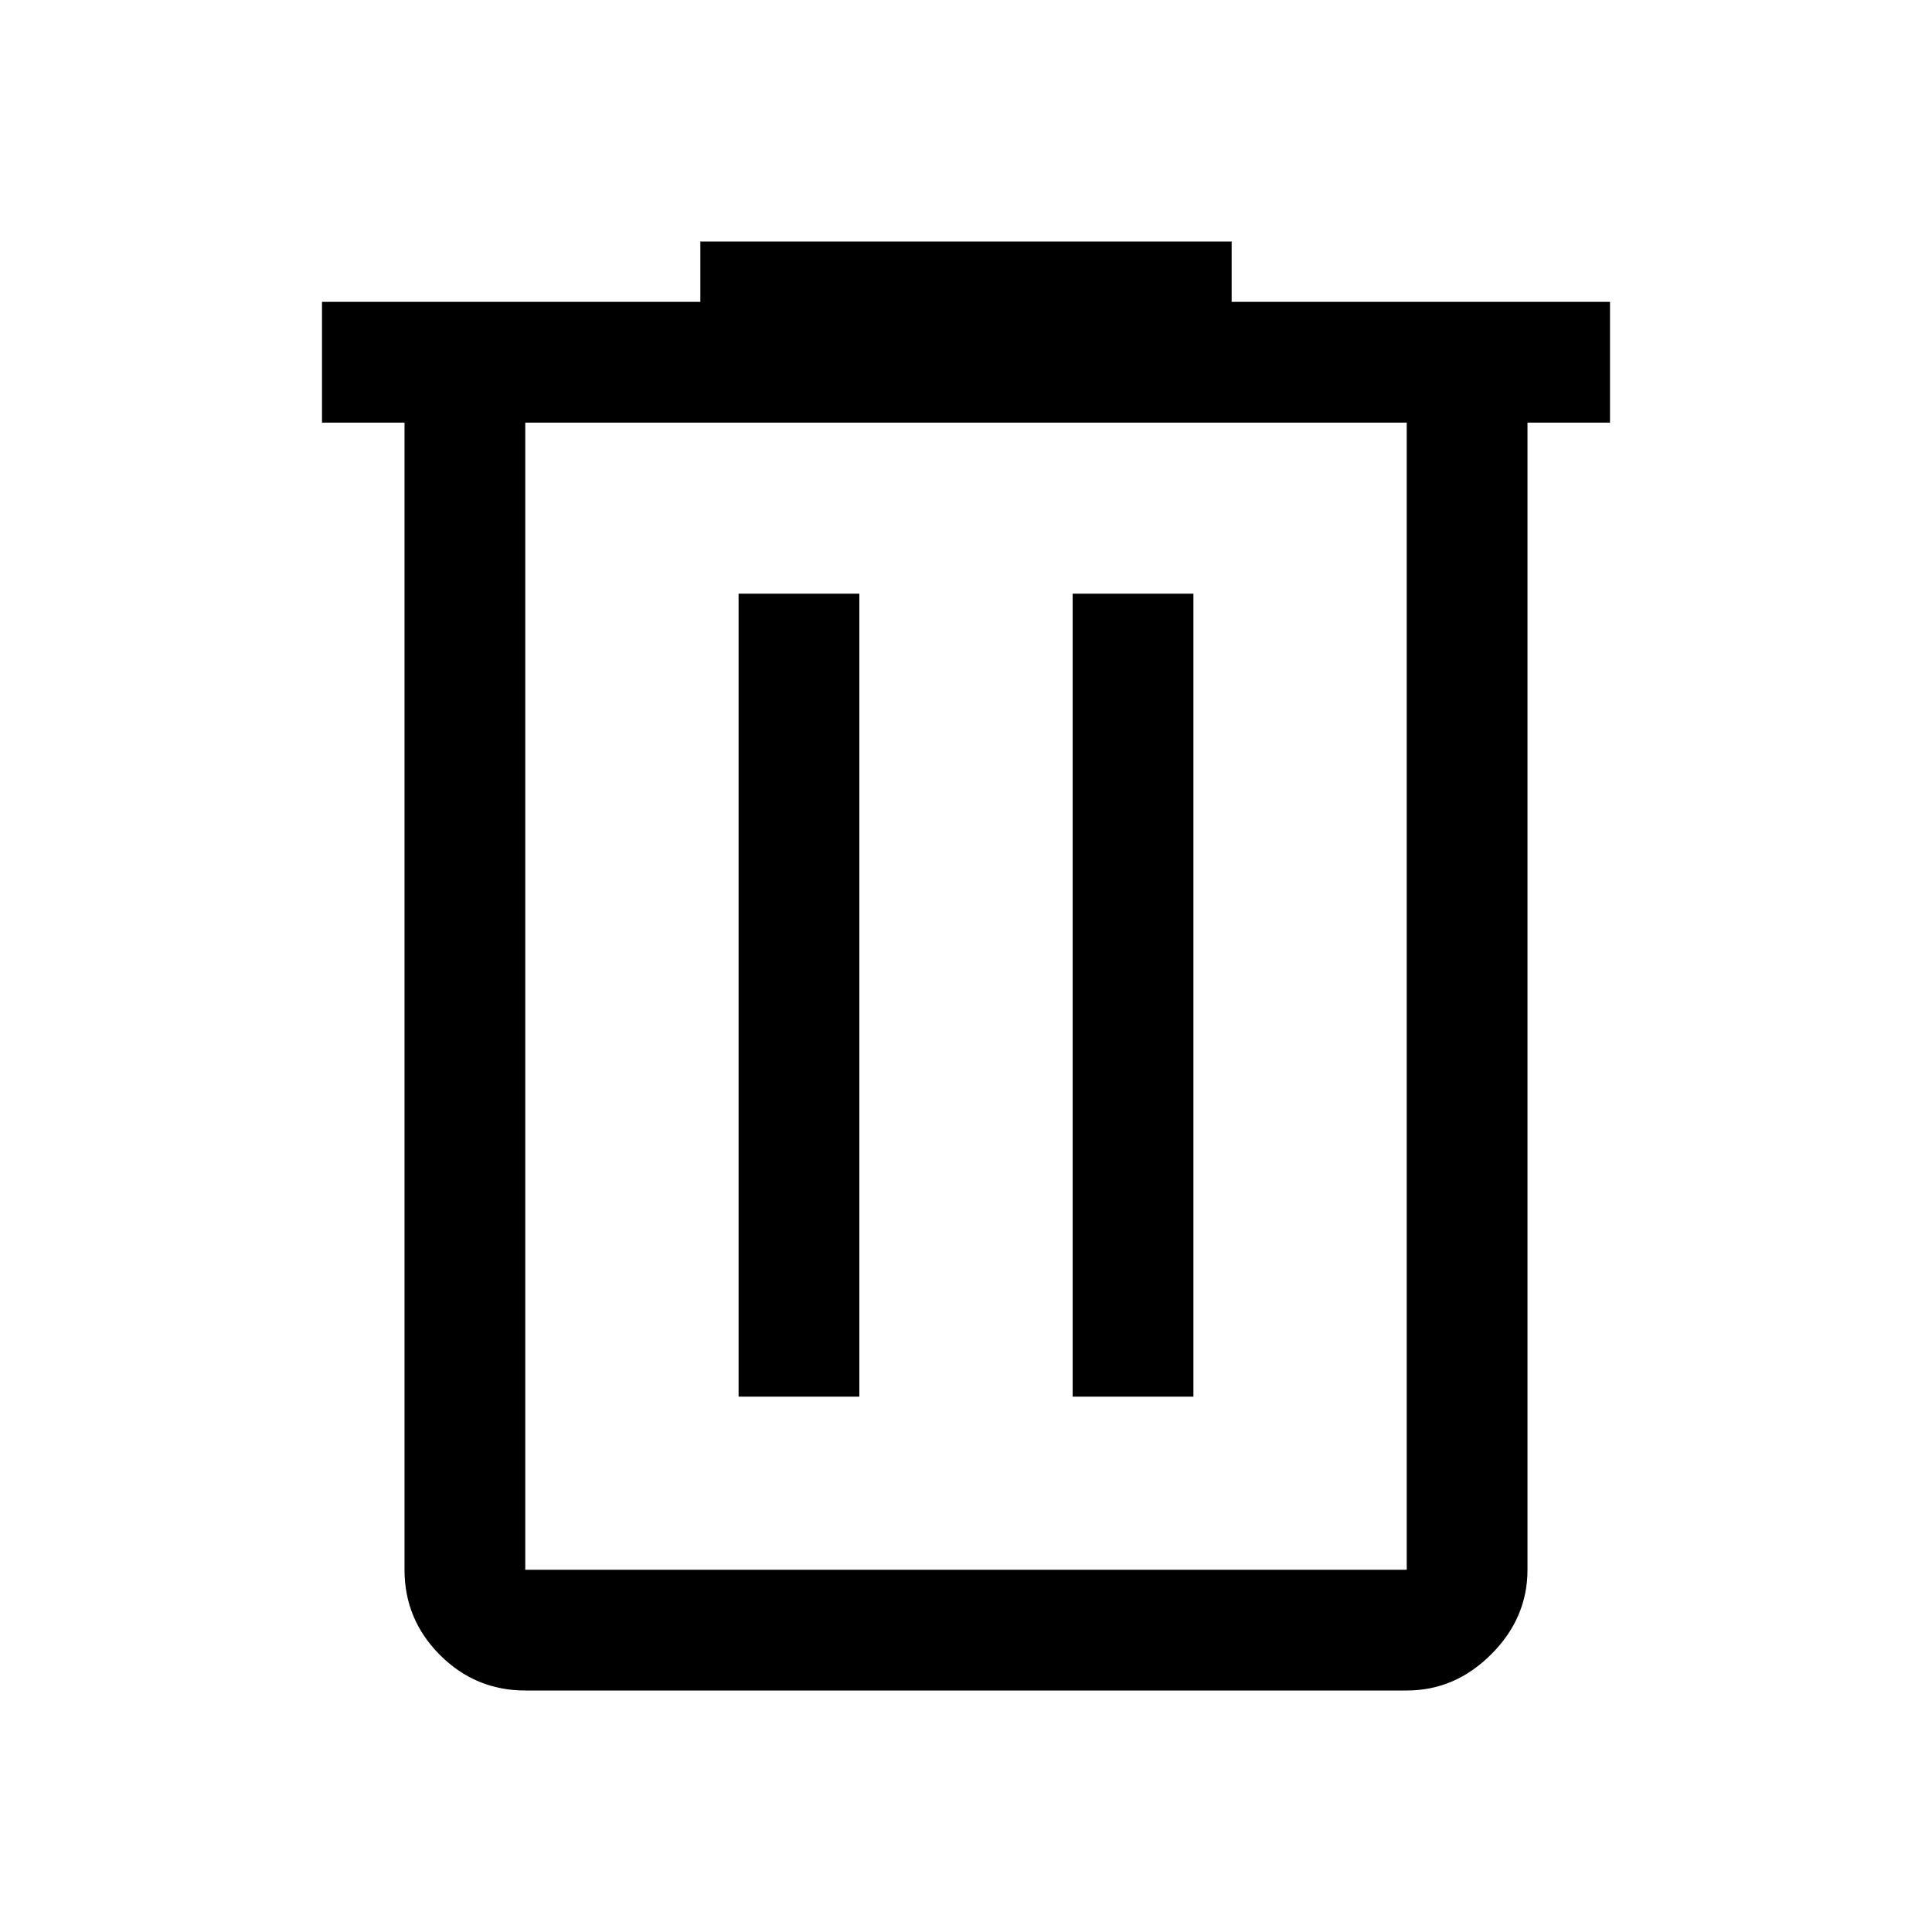
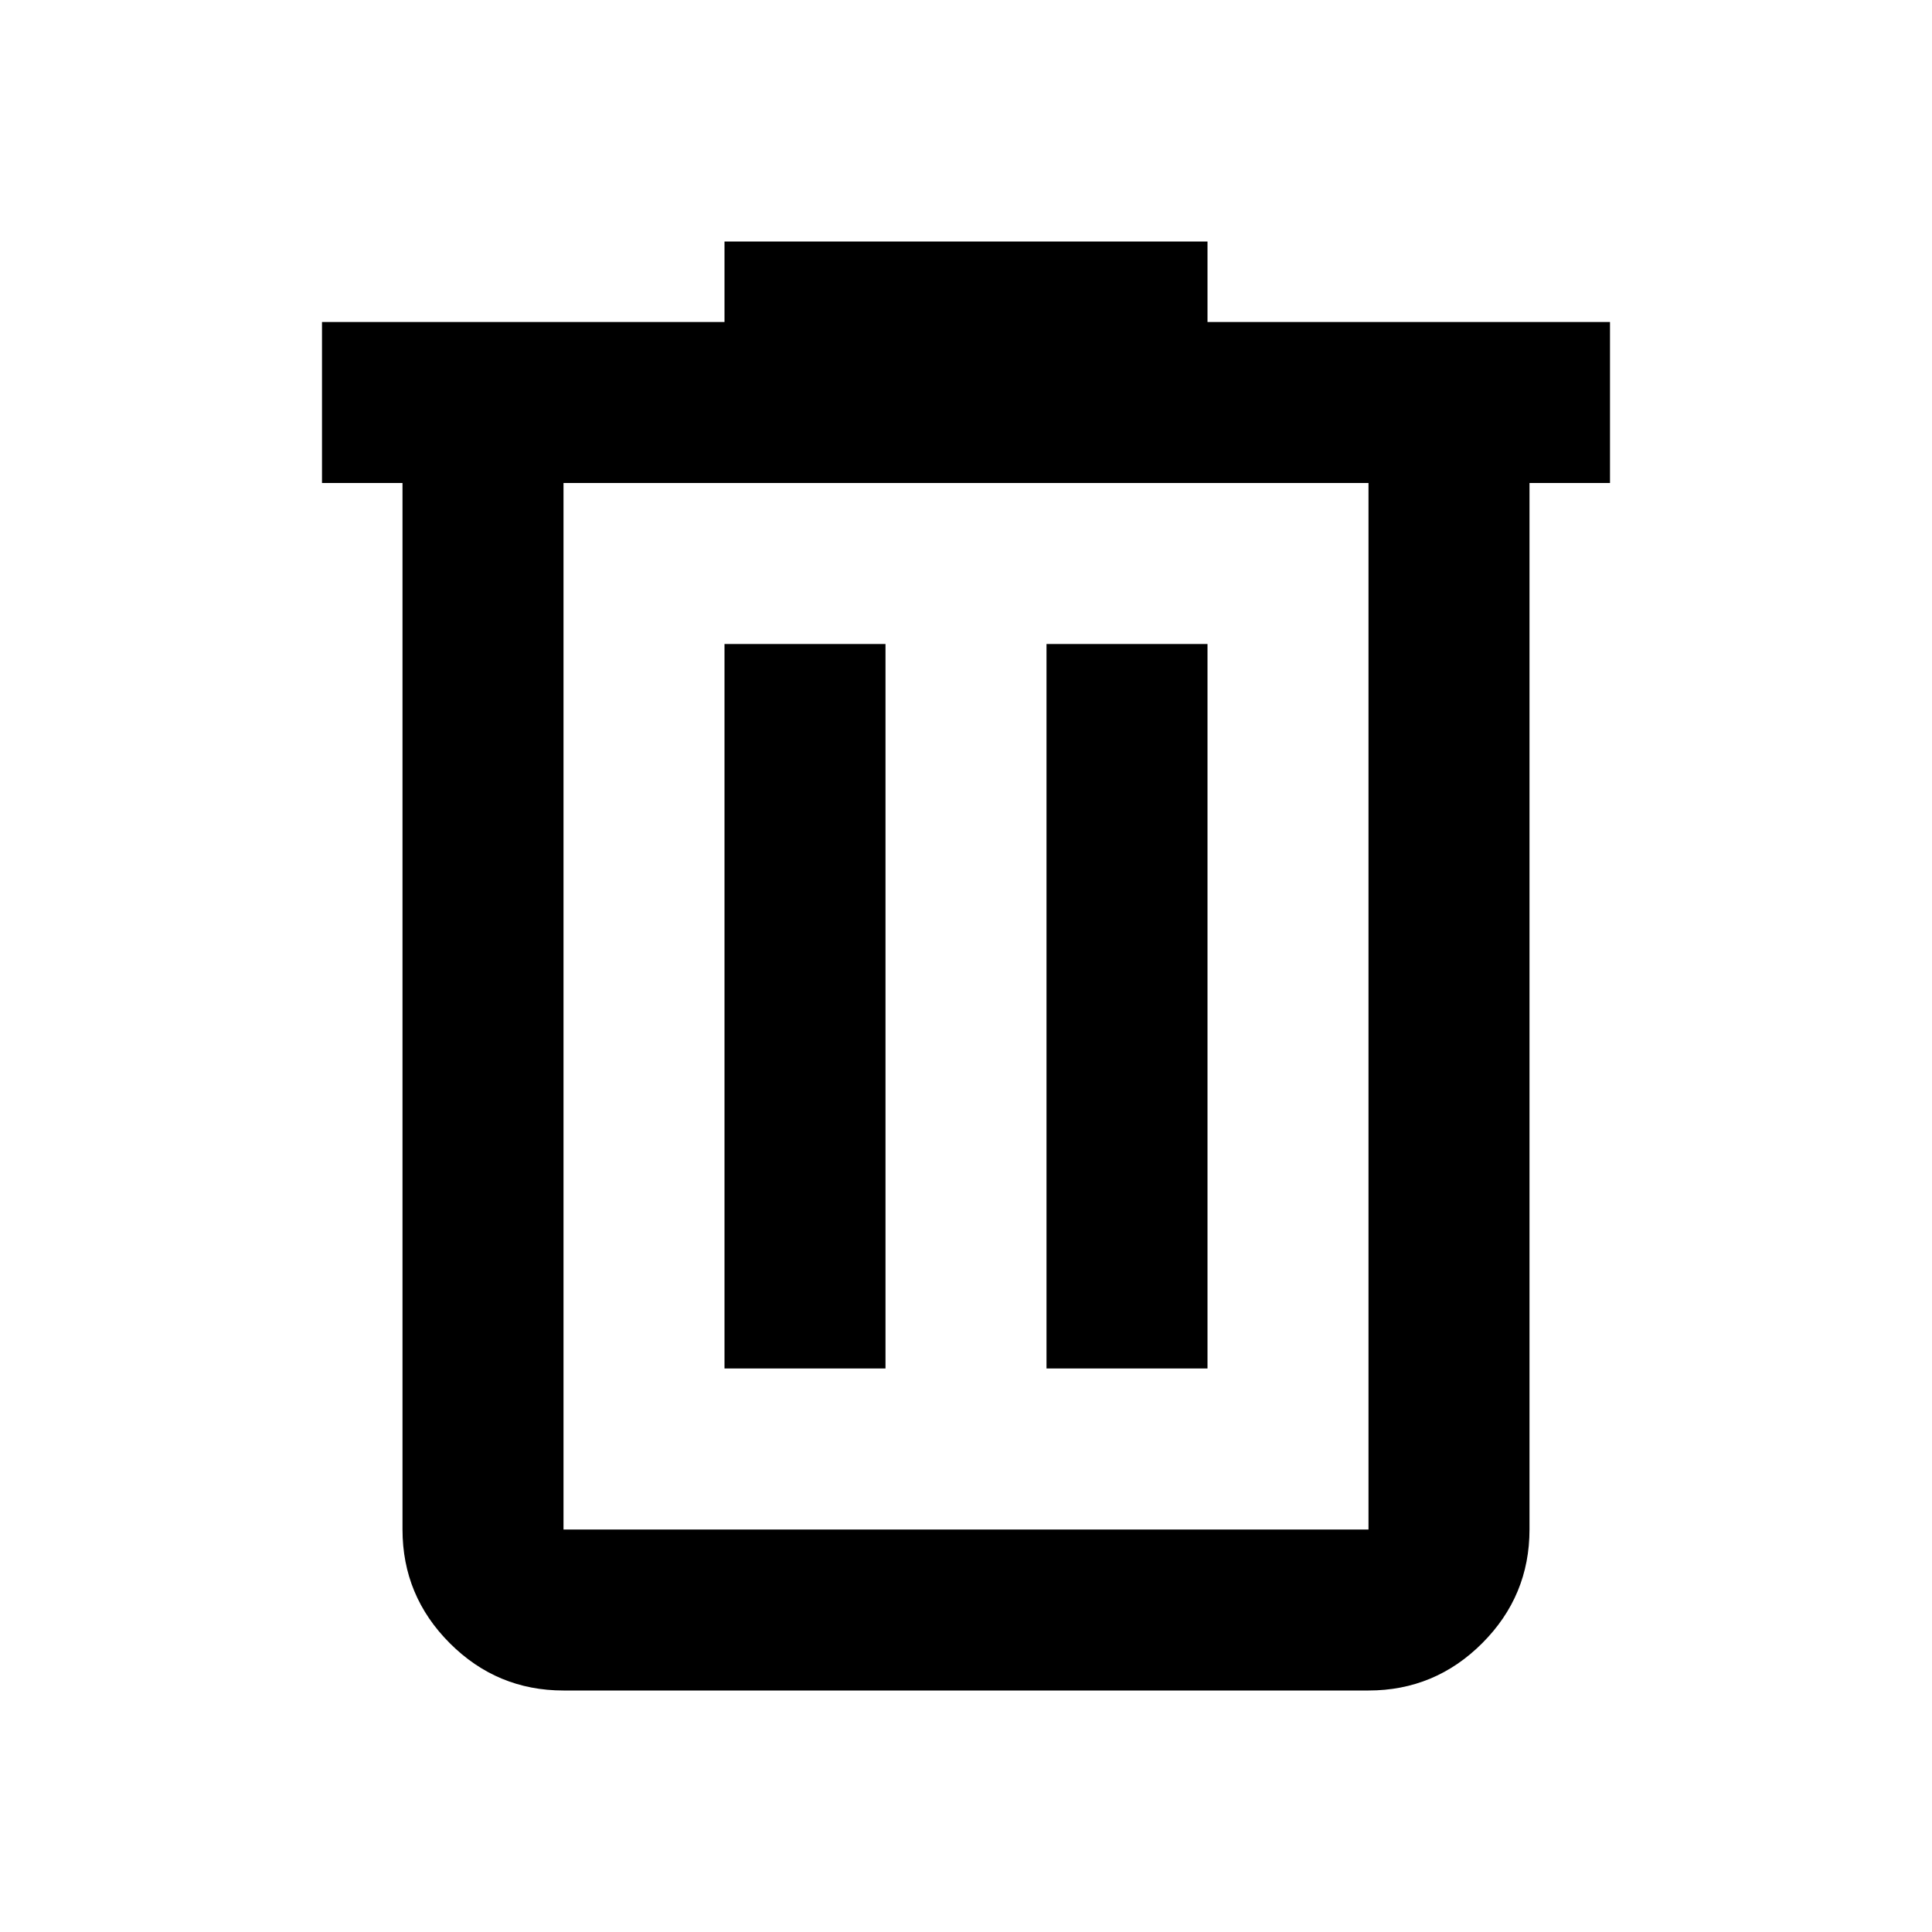
- <svg xmlns="http://www.w3.org/2000/svg" width="48" height="48" viewBox="0 -960 960 960">
-   <path d="M261-120q-24.75 0-42.37-17.63Q201-155.25 201-180v-570h-41v-60h188v-30h264v30h188v60h-41v570q0 24-18 42t-42 18H261Zm438-630H261v570h438v-570ZM367-266h60v-399h-60v399Zm166 0h60v-399h-60v399ZM261-750v570-570Z" />
+ <svg xmlns="http://www.w3.org/2000/svg" height="24" viewBox="0 -960 960 960" width="24">
+   <path d="M280-120q-33 0-56.5-23.5T200-200v-520h-40v-80h200v-40h240v40h200v80h-40v520q0 33-23.5 56.5T680-120H280Zm400-600H280v520h400v-520ZM360-280h80v-360h-80v360Zm160 0h80v-360h-80v360ZM280-720v520-520Z" />
</svg>
